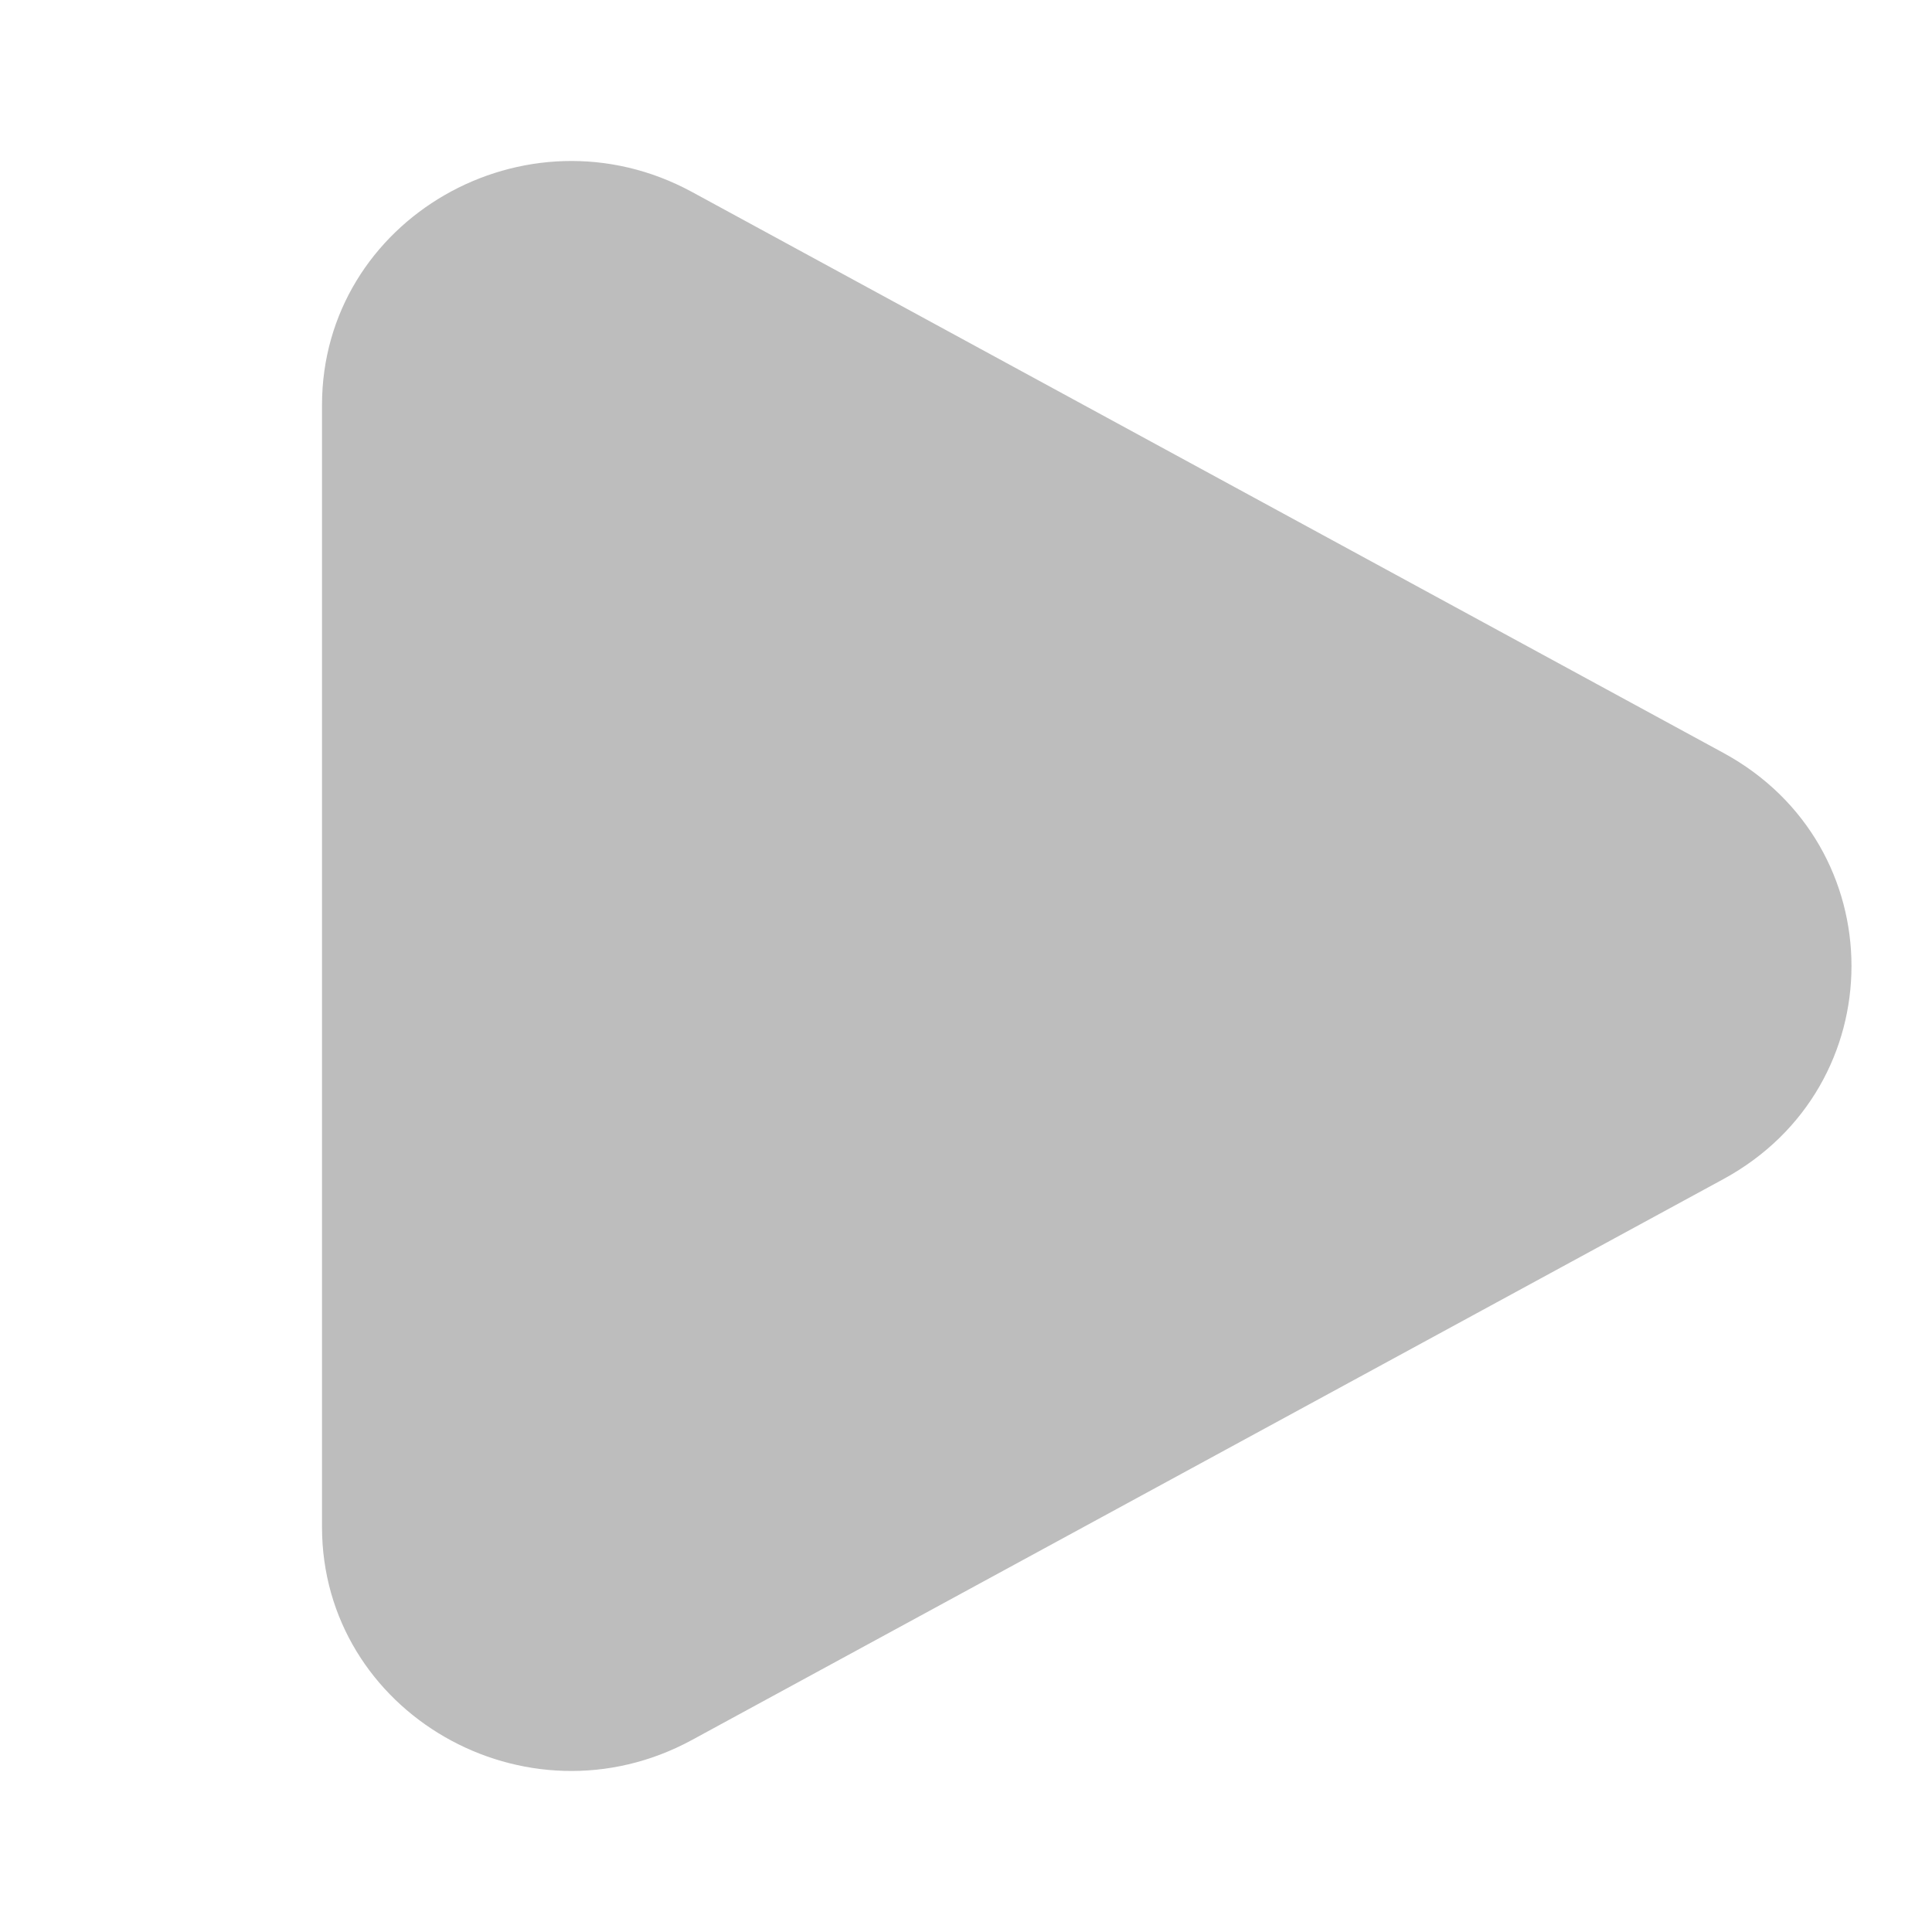
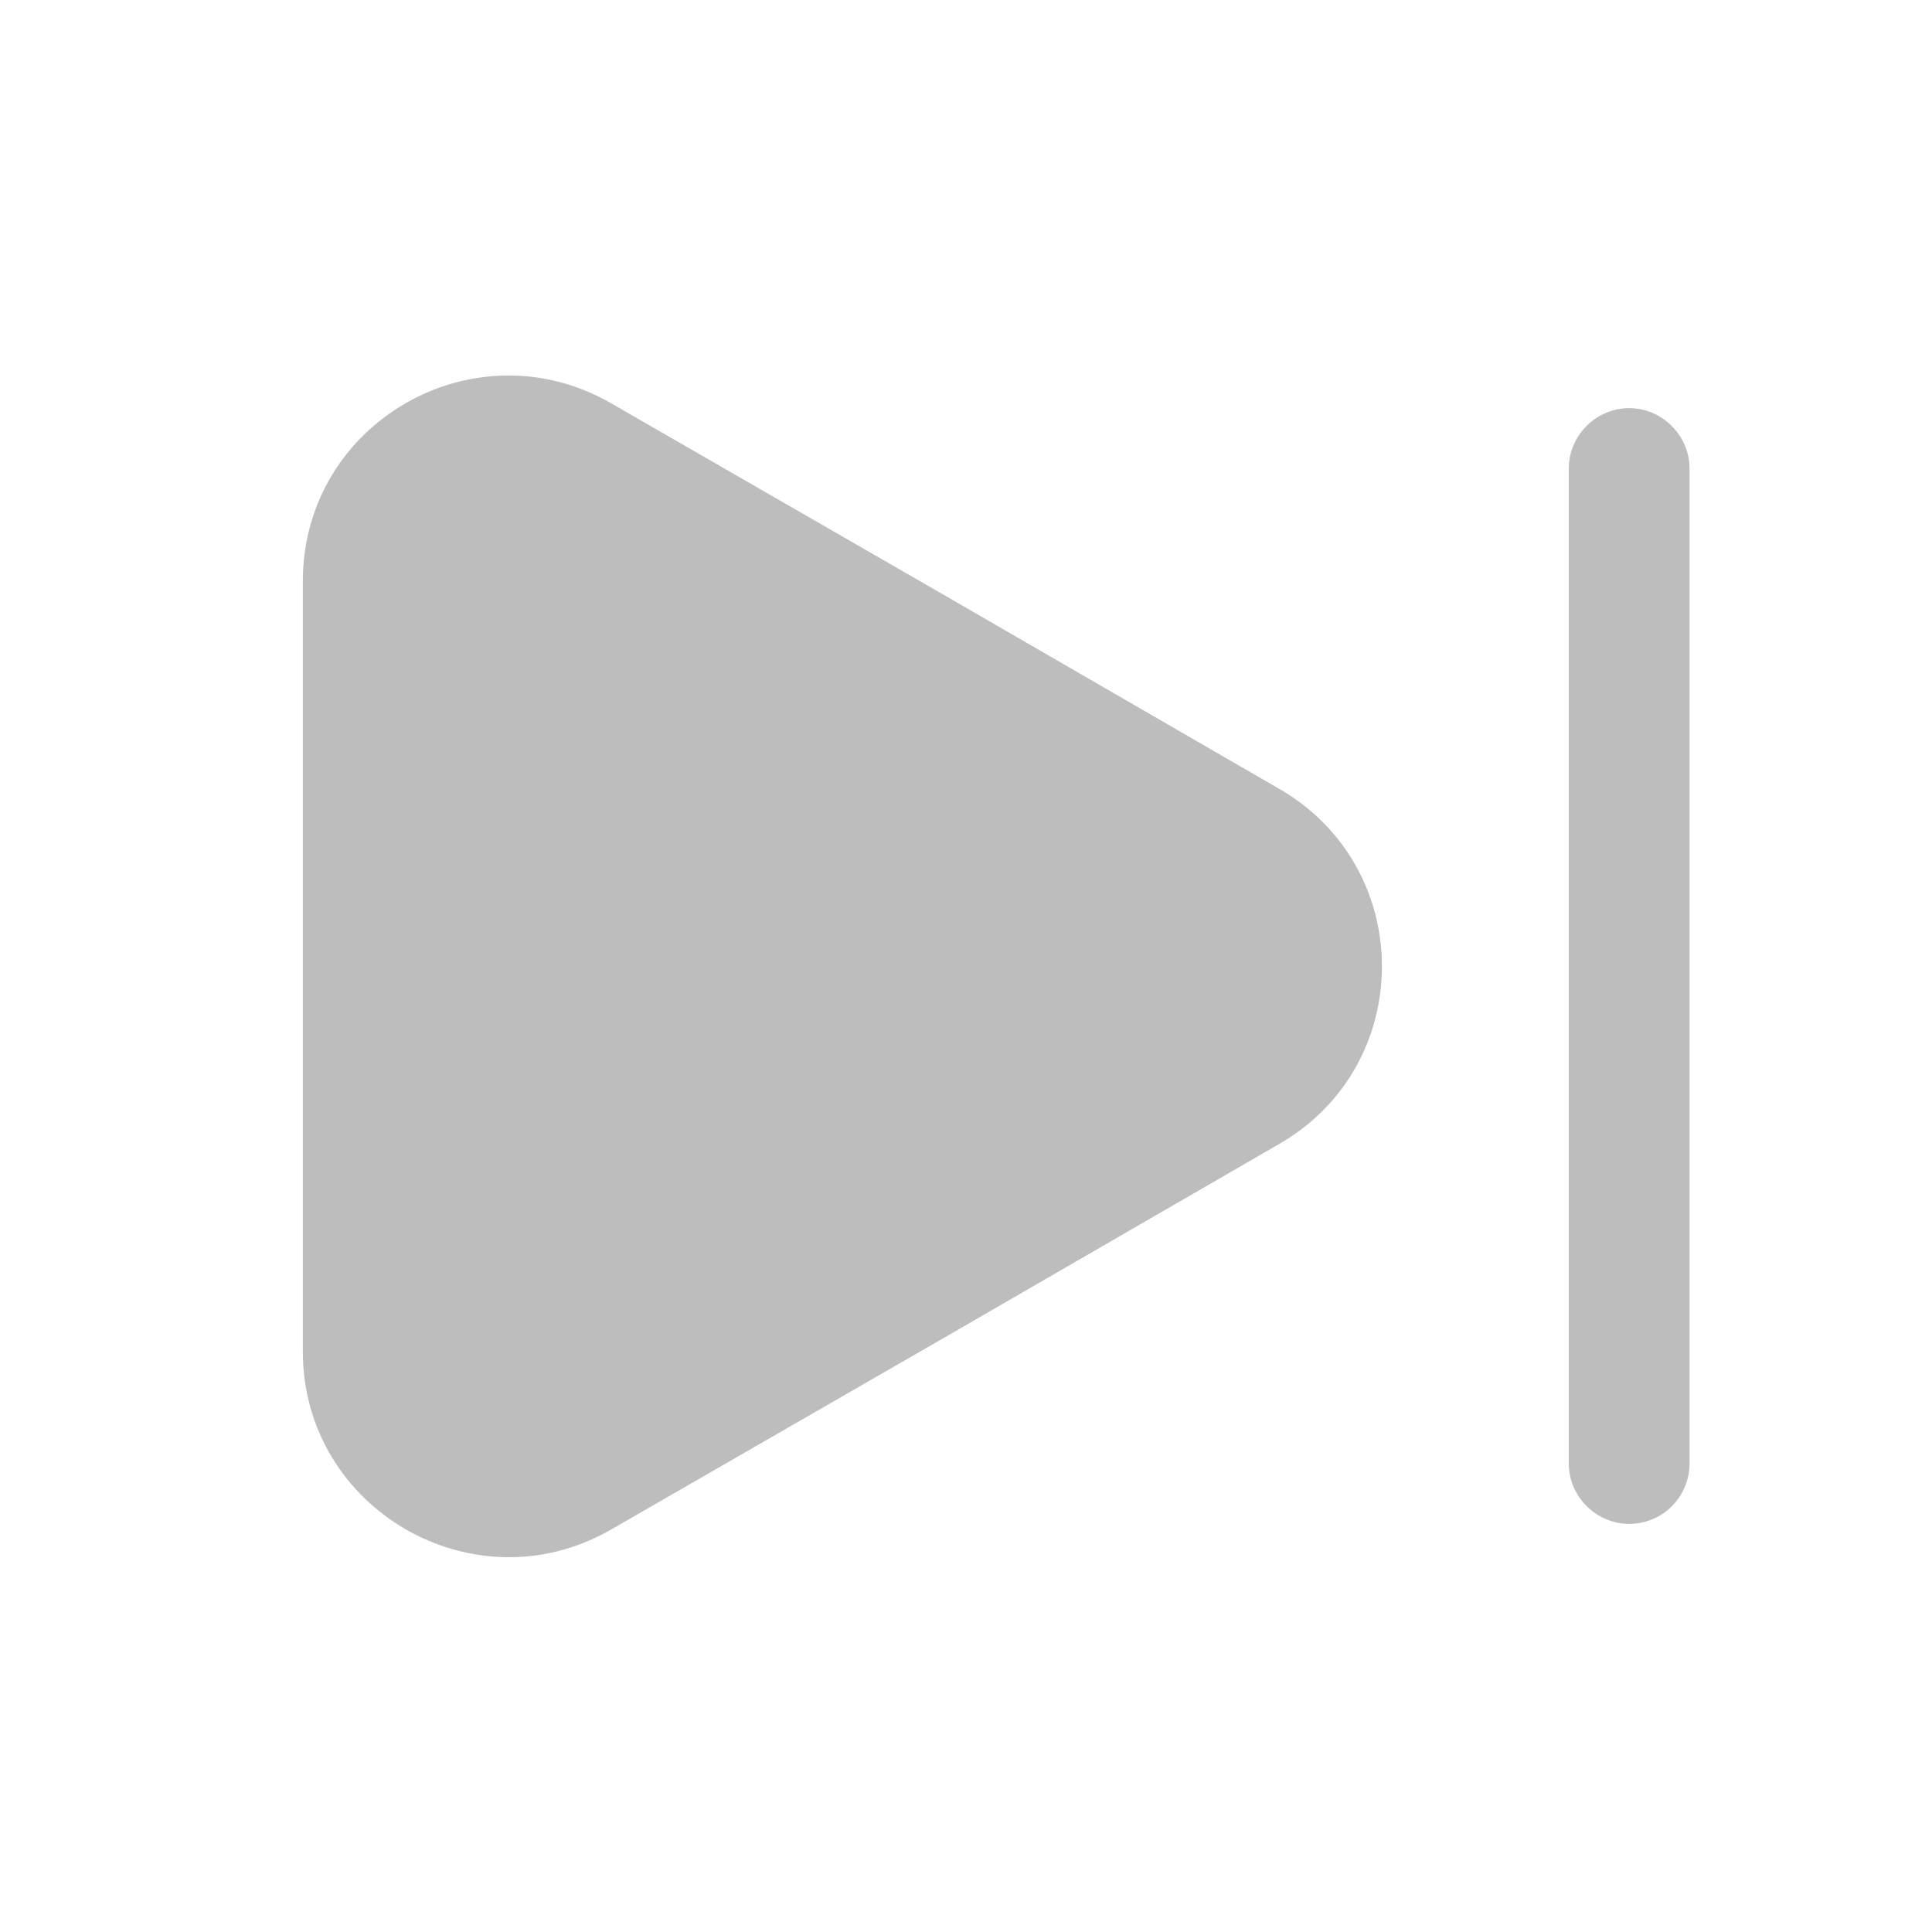
<svg xmlns="http://www.w3.org/2000/svg" width="800px" height="800px" viewBox="0 0 24 24" fill="none">
  <g id="SVGRepo_bgCarrier" stroke-width="0" />
  <g id="SVGRepo_tracerCarrier" stroke-linecap="round" stroke-linejoin="round" />
  <g id="SVGRepo_iconCarrier">
-     <path d="M21.409 9.353C23.53 10.507 23.53 13.493 21.409 14.647L8.597 21.614C6.534 22.736 4 21.276 4 18.967L4 5.033C4 2.724 6.534 1.264 8.597 2.385L21.409 9.353Z" fill="#bdbdbd" />
+     <path d="M3.762 7.22V16.79C3.762 18.75 5.892 19.98 7.592 19L11.742 16.61L15.892 14.21C17.592 13.23 17.592 10.78 15.892 9.8L11.742 7.4L7.592 5.01C5.892 4.03 3.762 5.25 3.762 7.22Z" fill="#bdbdbd" />
+     <path d="M20.238 18.93C19.828 18.93 19.488 18.59 19.488 18.18V5.82C19.488 5.41 19.828 5.07 20.238 5.07C20.648 5.07 20.988 5.41 20.988 5.82V18.18C20.988 18.59 20.658 18.93 20.238 18.93Z" fill="#bdbdbd" />
  </g>
</svg>
